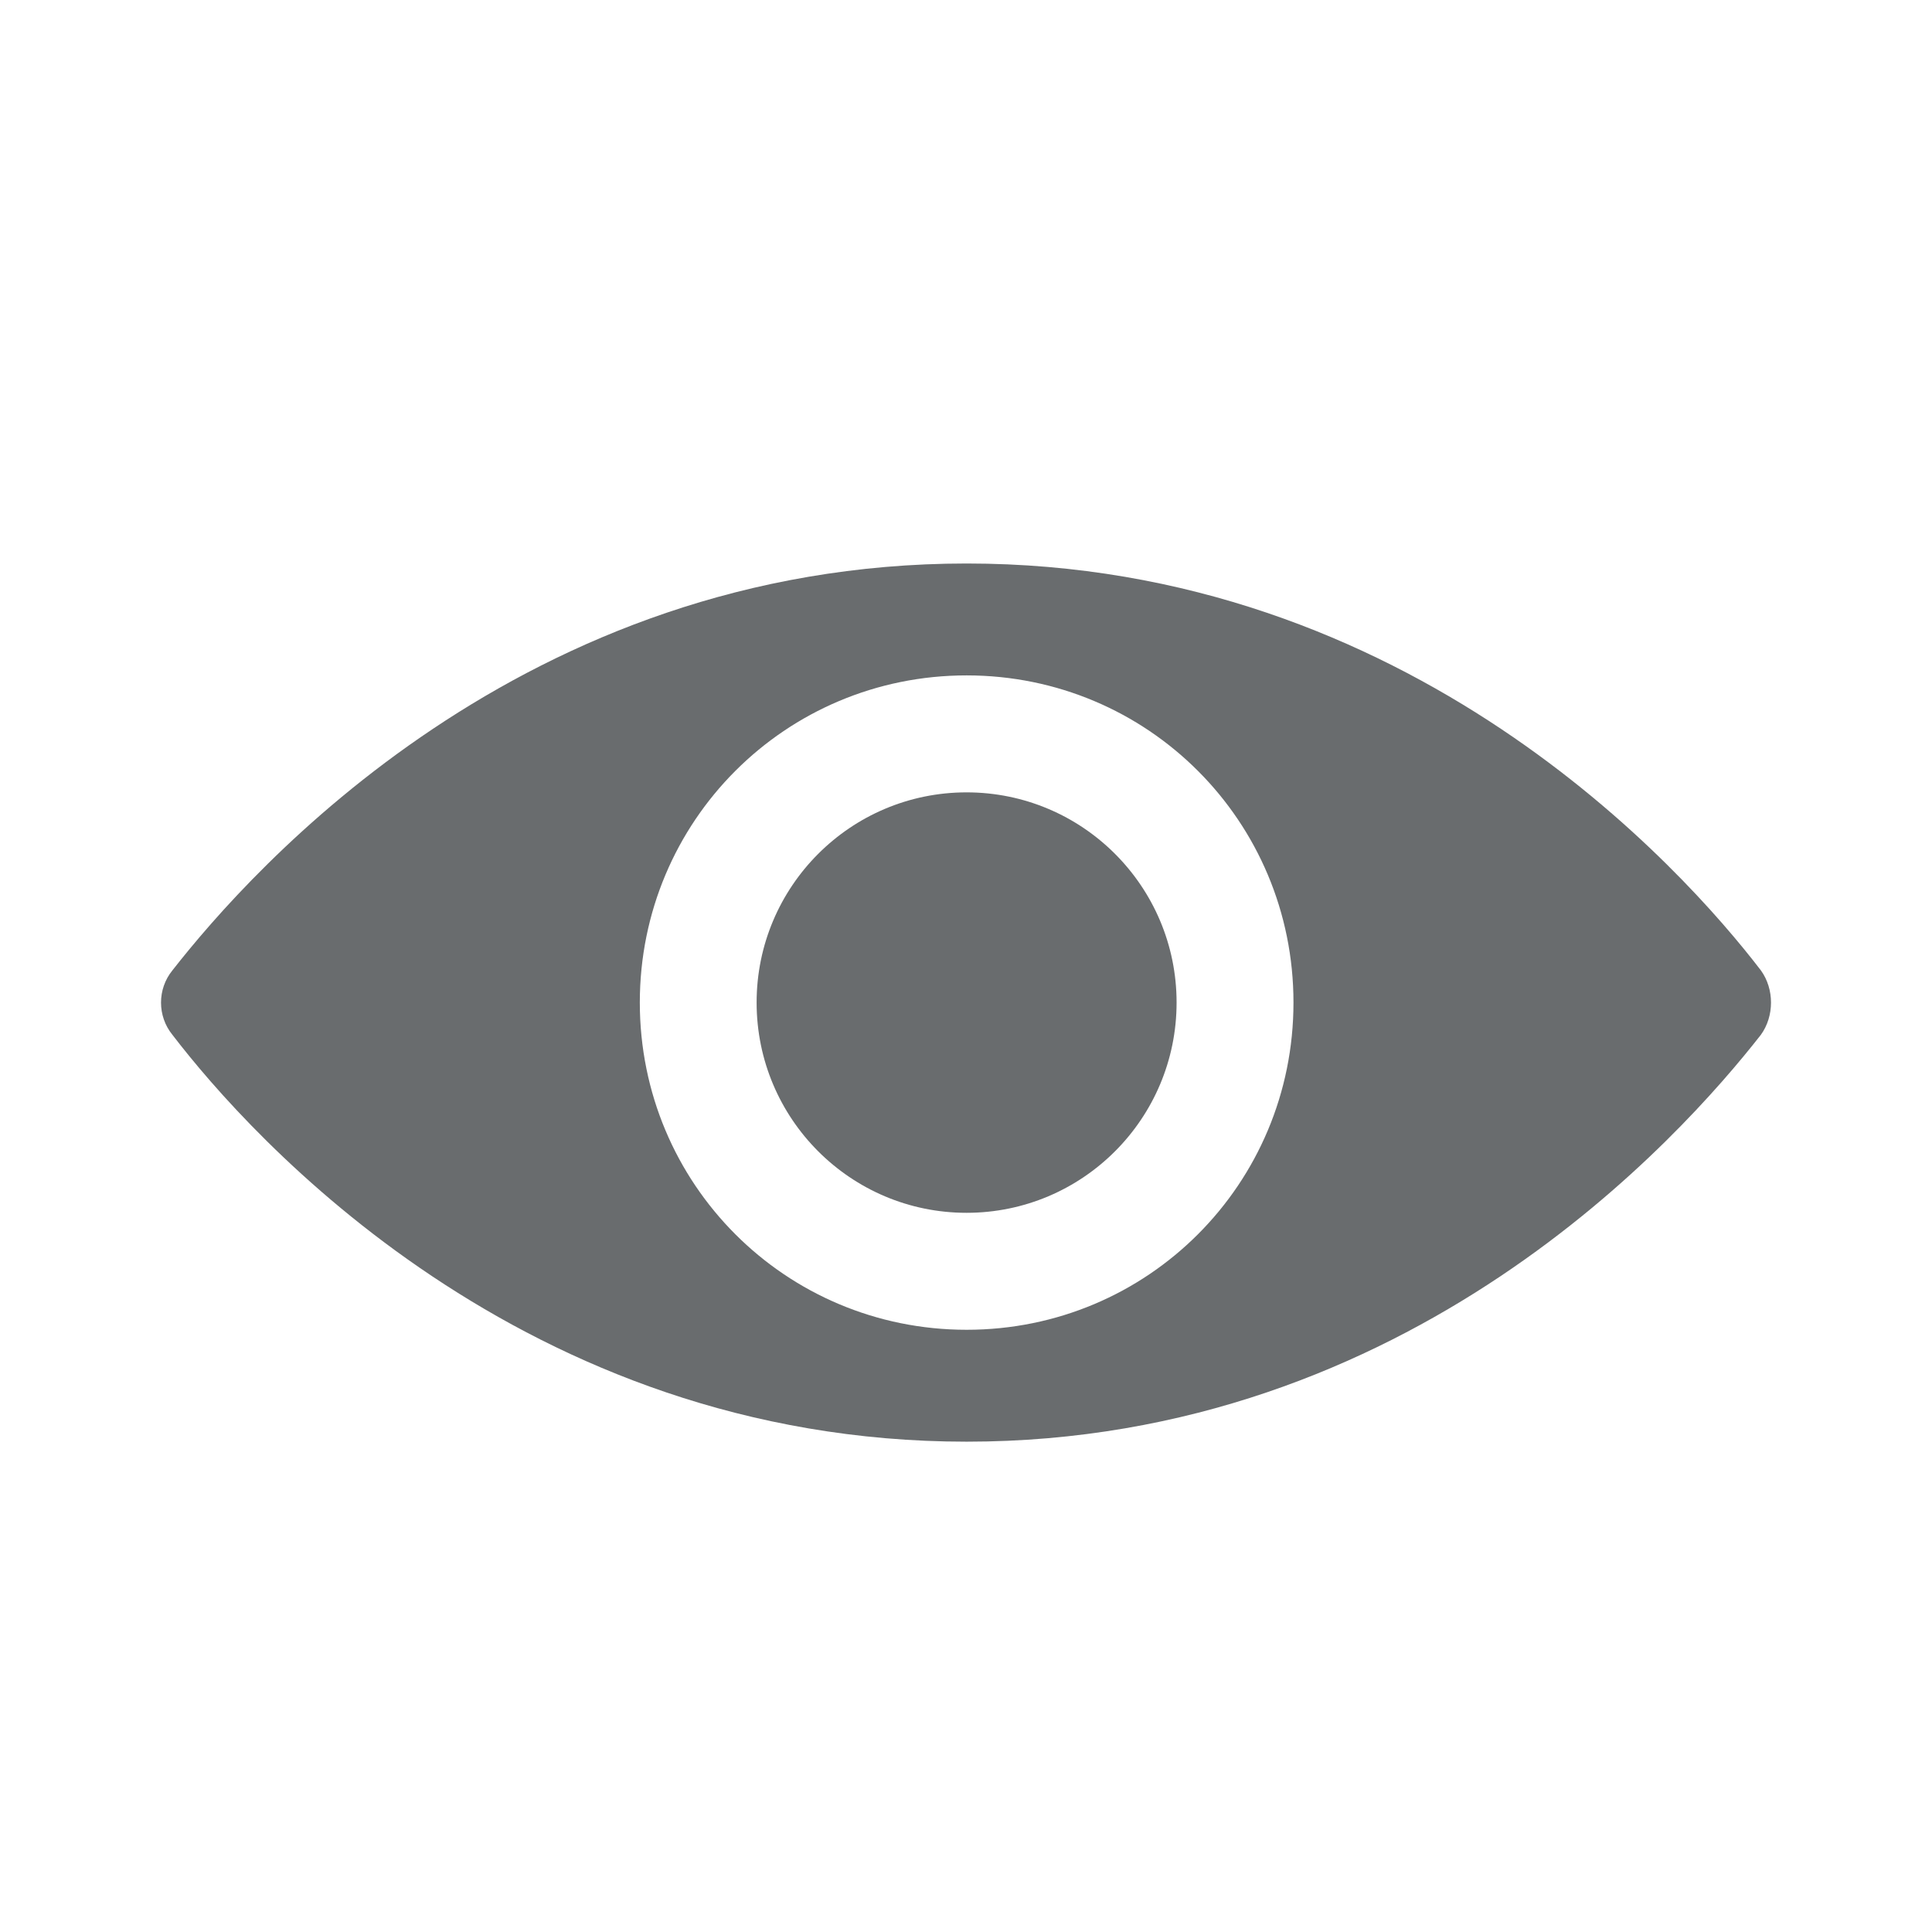
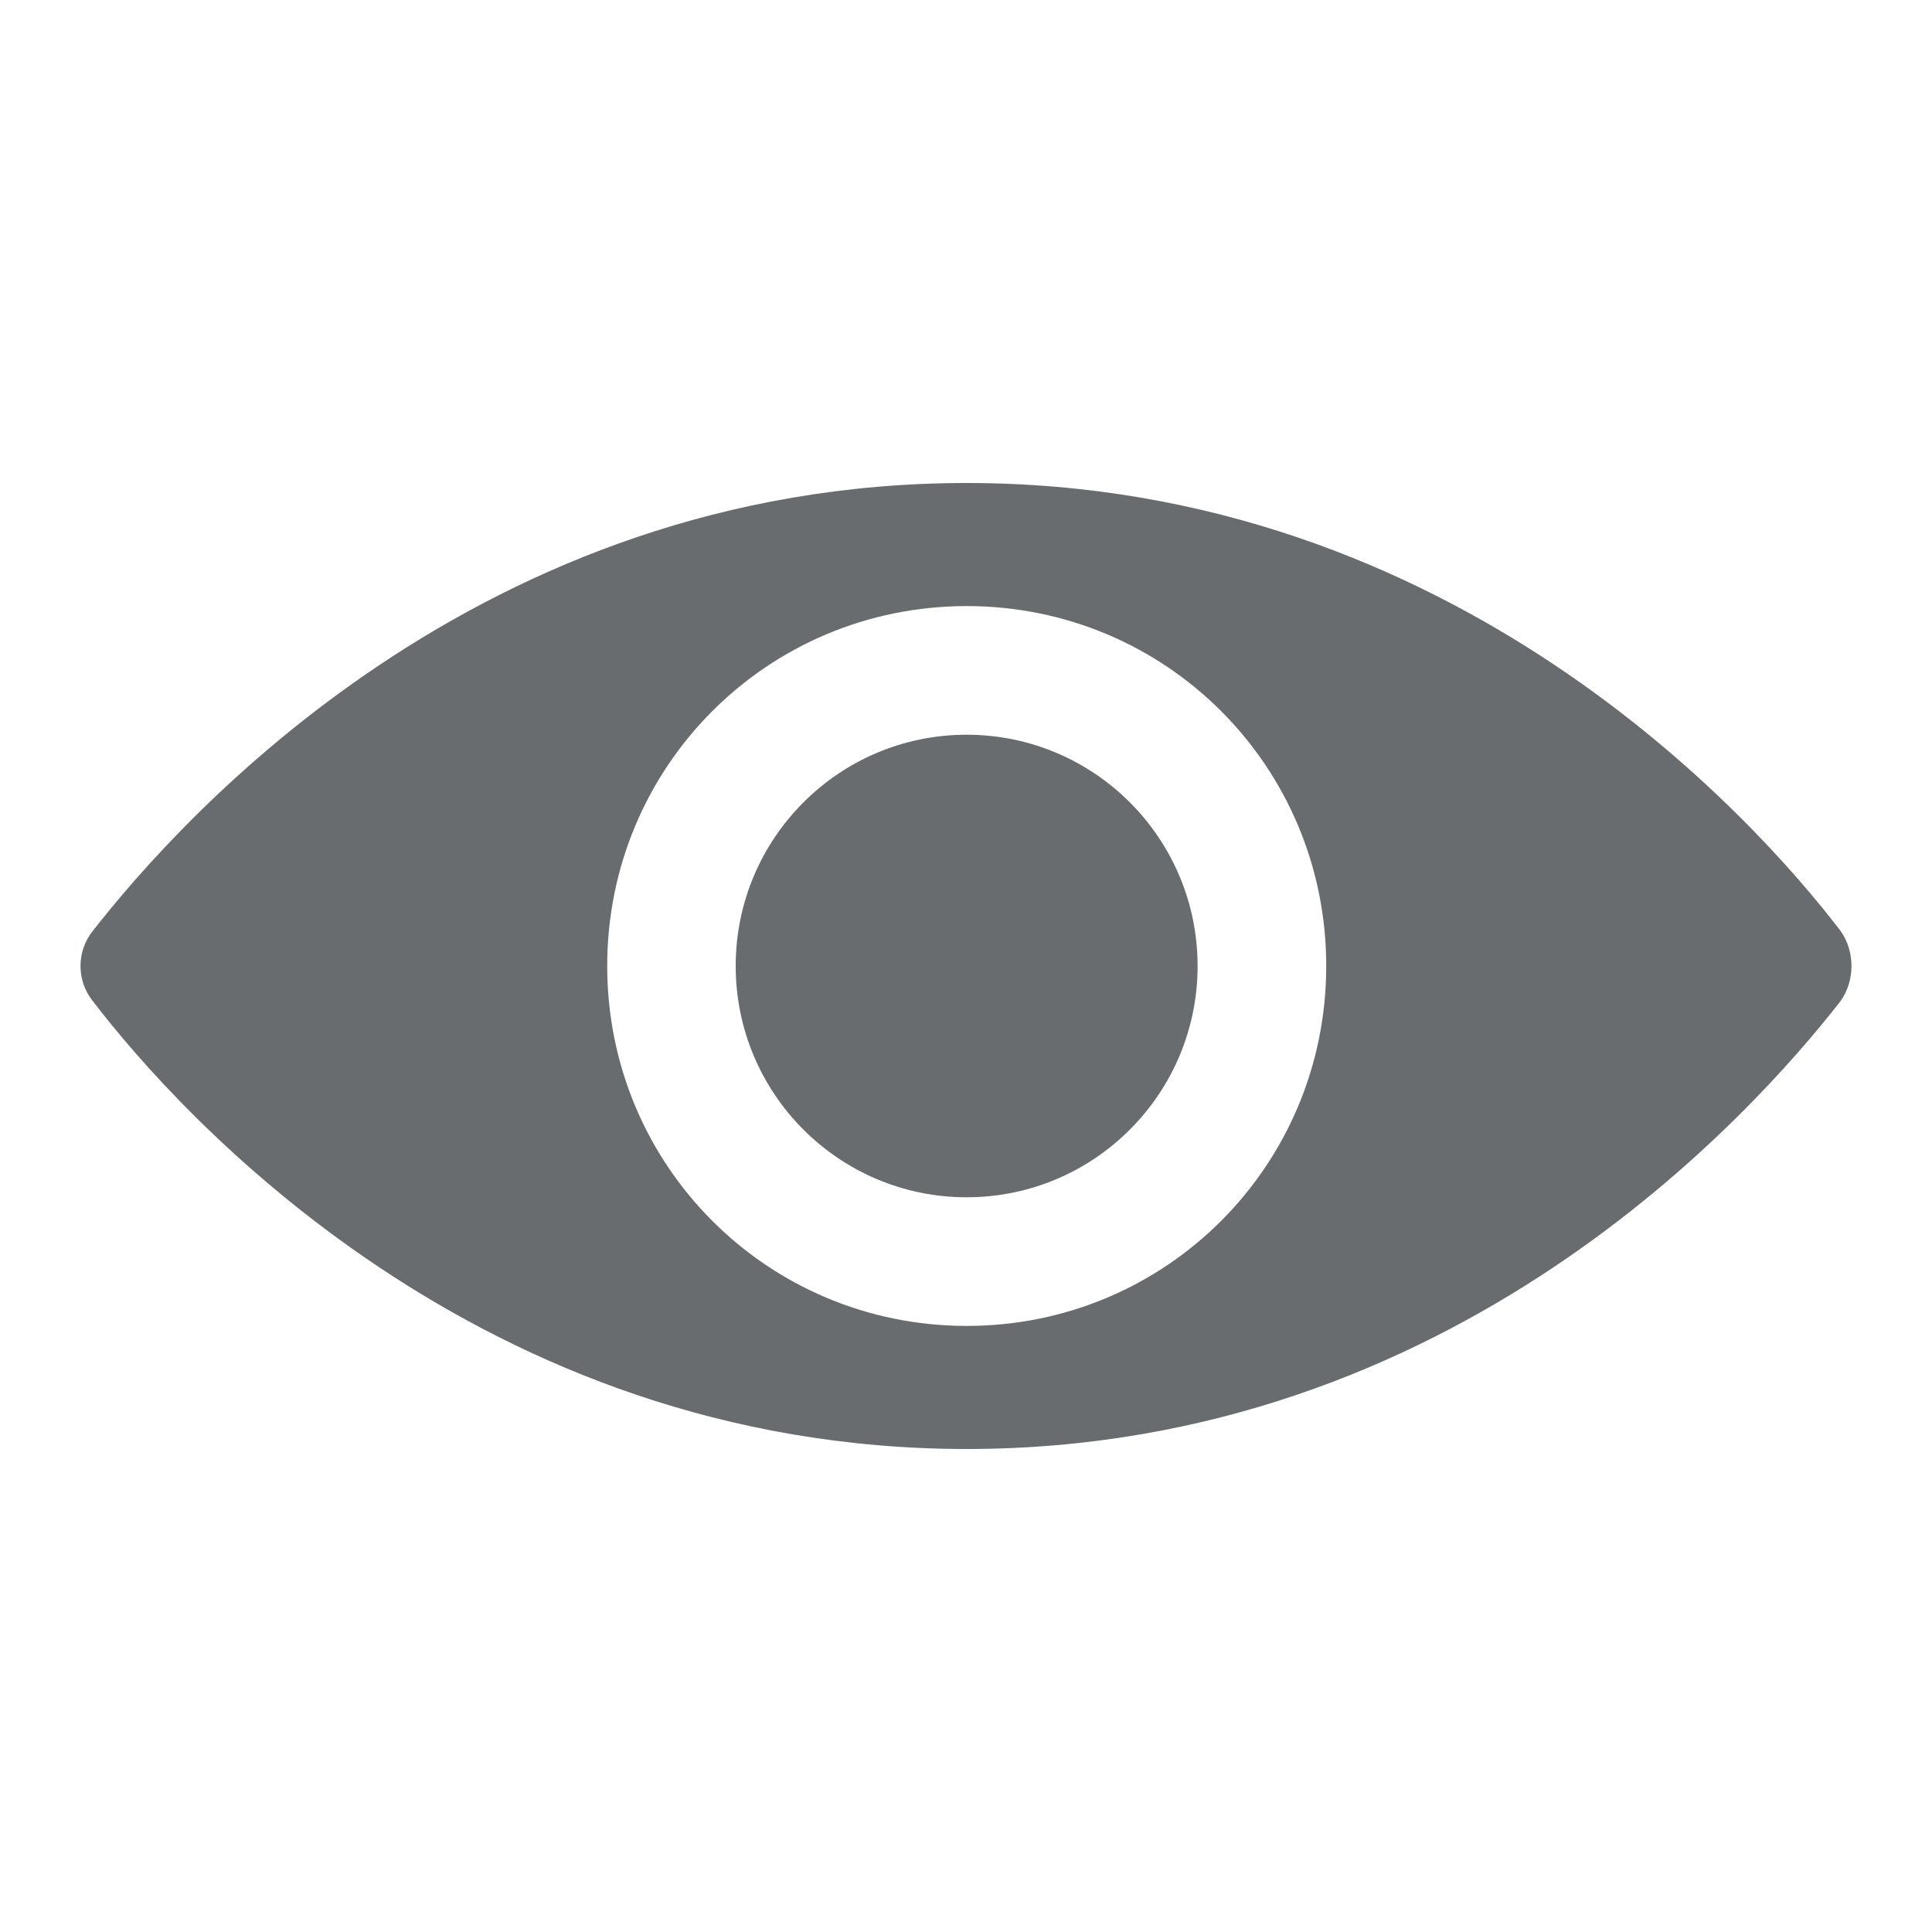
<svg xmlns="http://www.w3.org/2000/svg" width="24" height="24" viewBox="0 0 24 24" fill="none">
-   <path d="M21.874 12.054C20.906 10.791 17.519 7 12.008 7C6.496 7 3.131 10.791 2.142 12.054C1.953 12.286 1.953 12.623 2.142 12.855C3.11 14.118 6.496 17.909 12.008 17.909C17.519 17.909 20.885 14.118 21.874 12.855C22.042 12.623 22.042 12.286 21.874 12.054ZM12.008 16.519C9.757 16.519 7.948 14.708 7.948 12.454C7.948 10.201 9.757 8.39 12.008 8.39C14.259 8.39 16.068 10.201 16.068 12.454C16.068 14.708 14.259 16.519 12.008 16.519Z" fill="#696C6E" />
-   <path d="M12.007 15.066C13.448 15.066 14.616 13.897 14.616 12.454C14.616 11.012 13.448 9.843 12.007 9.843C10.567 9.843 9.399 11.012 9.399 12.454C9.399 13.897 10.567 15.066 12.007 15.066Z" fill="#696C6E" />
+   <path d="M22.861 11.56C21.797 10.17 18.071 6 12.009 6C5.946 6 2.244 10.17 1.156 11.56C0.948 11.815 0.948 12.185 1.156 12.44C2.221 13.83 5.946 18 12.009 18C18.071 18 21.774 13.83 22.861 12.44C23.046 12.185 23.046 11.815 22.861 11.56ZM12.009 16.471C9.533 16.471 7.543 14.479 7.543 12C7.543 9.521 9.533 7.529 12.009 7.529C14.485 7.529 16.475 9.521 16.475 12C16.475 14.479 14.485 16.471 12.009 16.471Z" fill="#696C6E" />
+   <path d="M12.008 14.873C13.593 14.873 14.877 13.586 14.877 12C14.877 10.414 13.593 9.127 12.008 9.127C10.423 9.127 9.139 10.414 9.139 12C9.139 13.586 10.423 14.873 12.008 14.873Z" fill="#696C6E" />
</svg>
